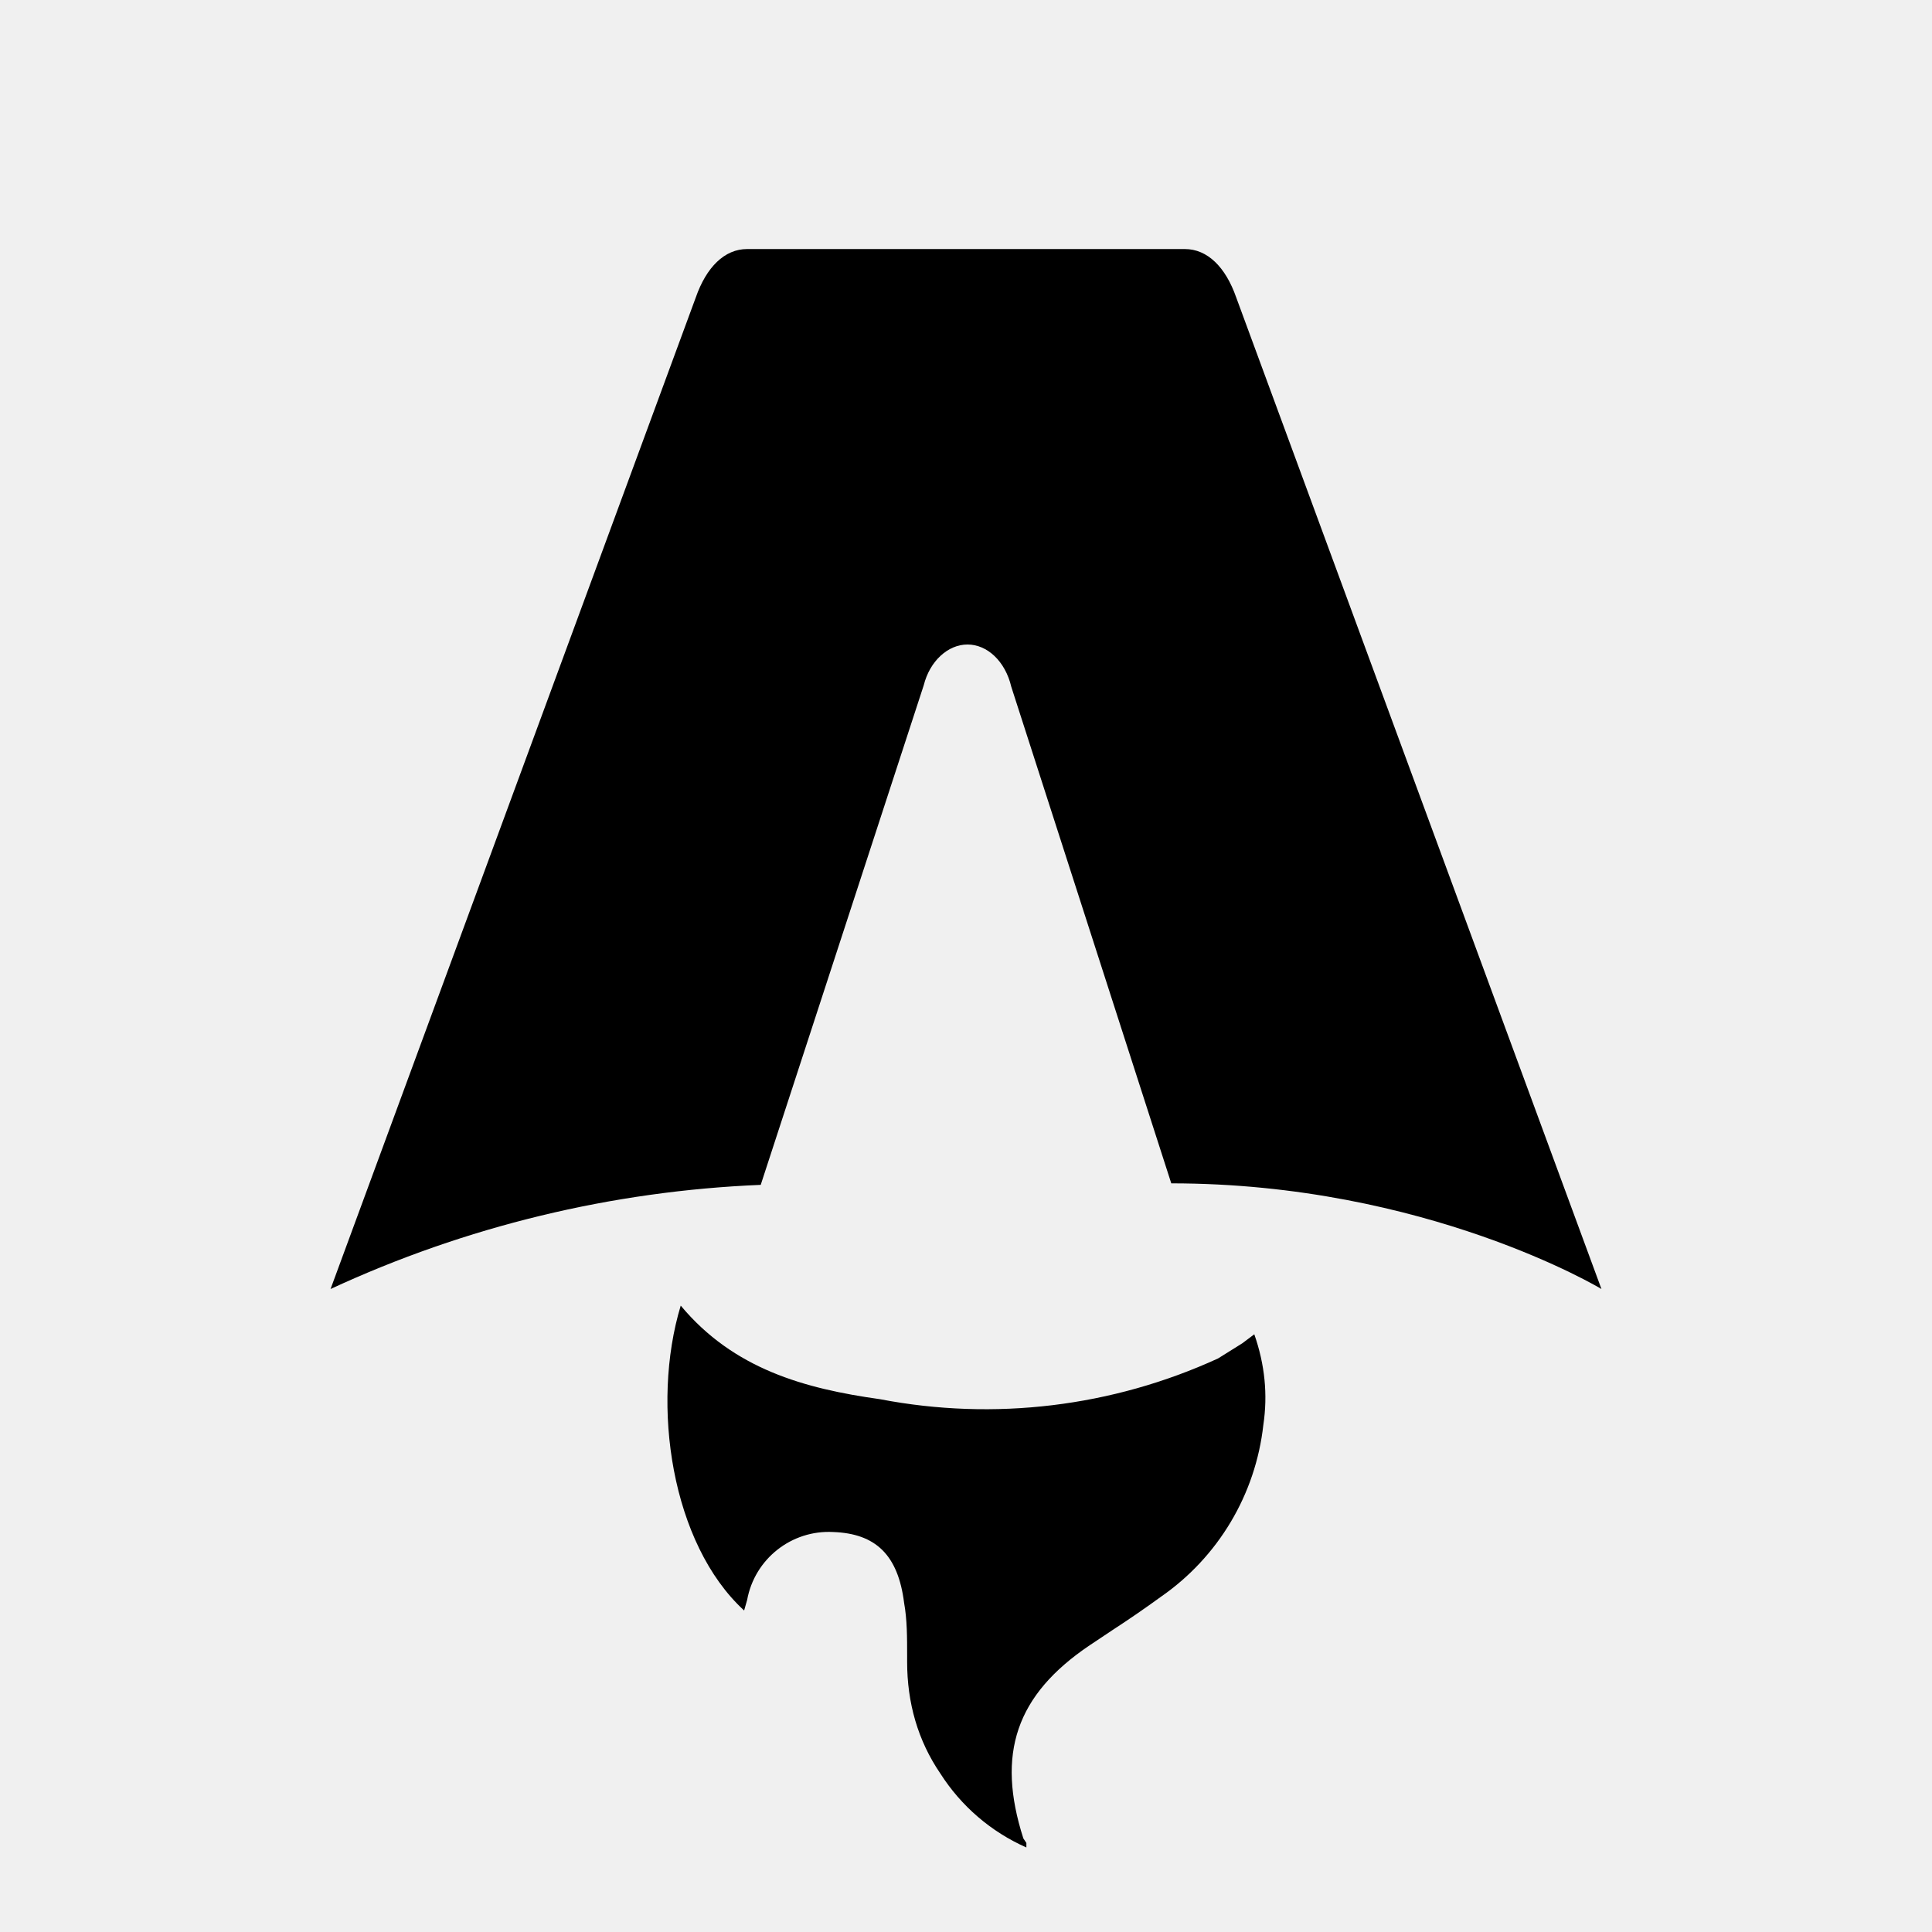
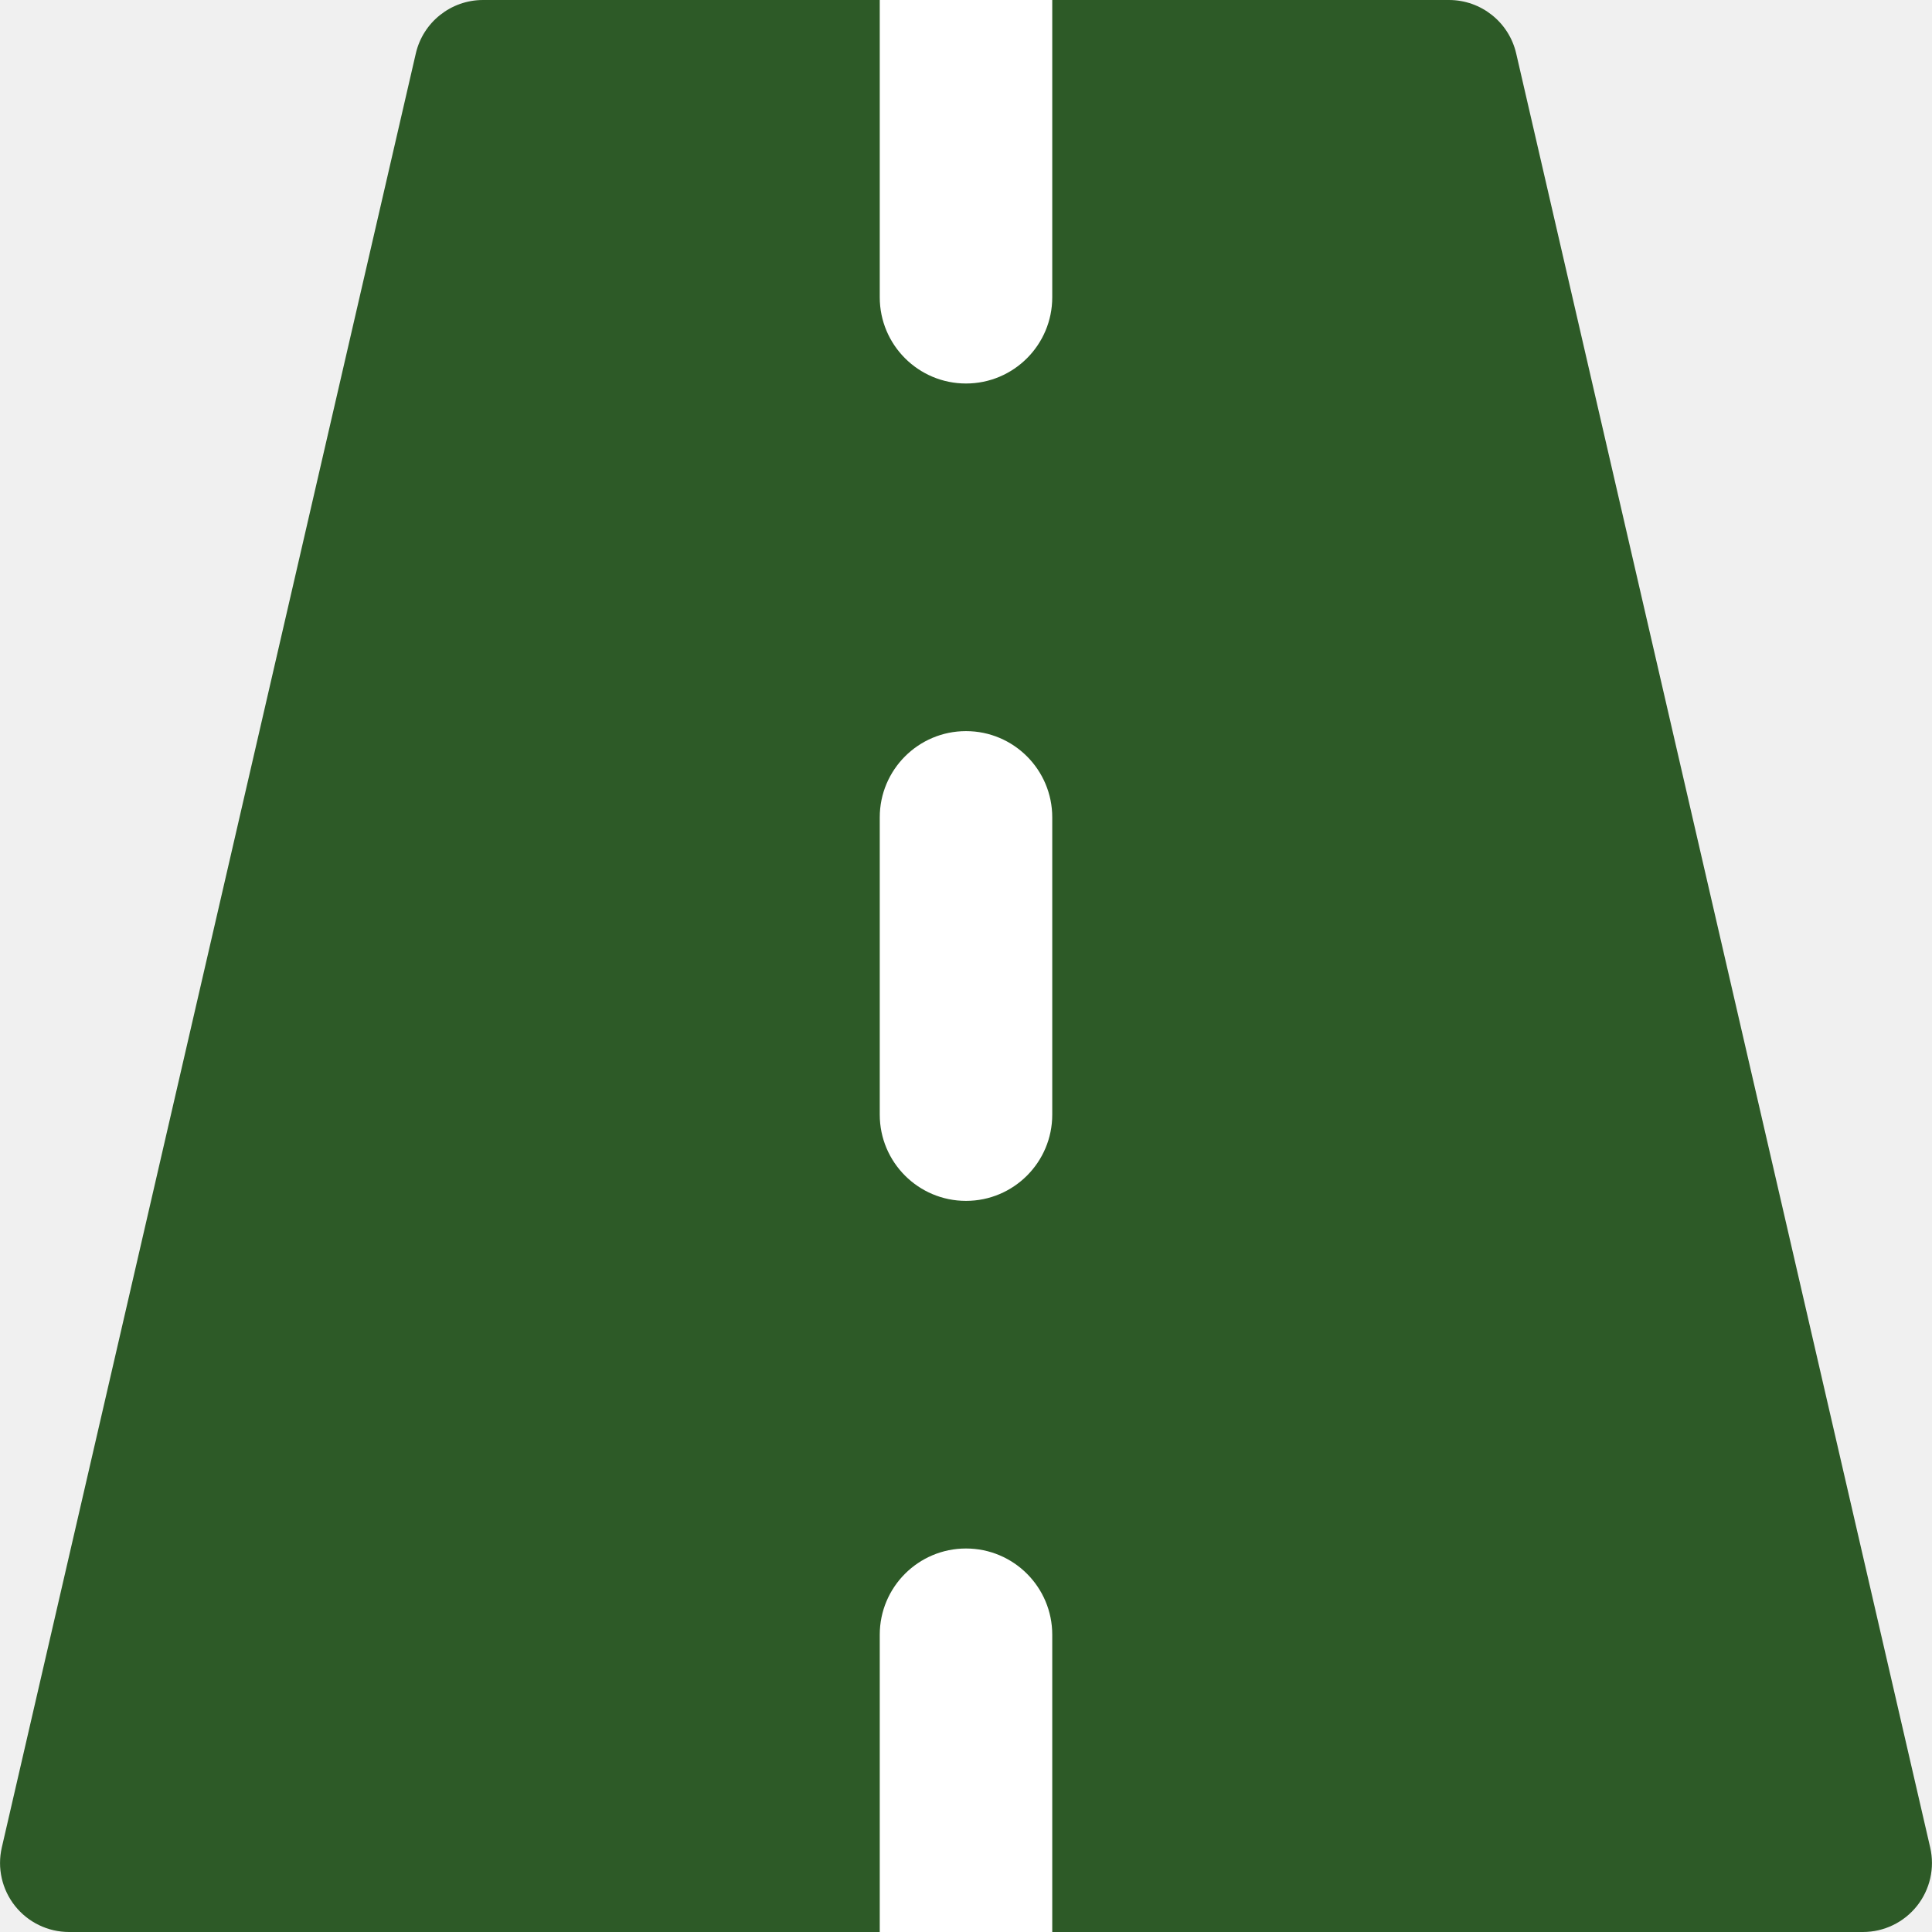
- <svg xmlns="http://www.w3.org/2000/svg" fill="none" viewBox="0 0 128 128">
-   <path d="M50.4 78.5a75.1 75.1 0 0 0-28.5 6.9l24.2-65.7c.7-2 1.9-3.2 3.4-3.2h29c1.5 0 2.7 1.2 3.4 3.2l24.2 65.7s-11.6-7-28.5-7L67 45.5c-.4-1.7-1.6-2.8-2.9-2.8-1.3 0-2.5 1.1-2.9 2.7L50.4 78.5Zm-1.1 28.2Zm-4.2-20.2c-2 6.6-.6 15.8 4.2 20.2a17.5 17.5 0 0 1 .2-.7 5.5 5.5 0 0 1 5.7-4.5c2.8.1 4.3 1.5 4.7 4.7.2 1.1.2 2.3.2 3.5v.4c0 2.7.7 5.2 2.2 7.4a13 13 0 0 0 5.7 4.9v-.3l-.2-.3c-1.8-5.6-.5-9.5 4.4-12.8l1.5-1a73 73 0 0 0 3.2-2.2 16 16 0 0 0 6.8-11.4c.3-2 .1-4-.6-6l-.8.6-1.6 1a37 37 0 0 1-22.4 2.7c-5-.7-9.7-2-13.2-6.2Z" />
-   <style>
-         path { fill: #000; }
-         @media (prefers-color-scheme: dark) {
-             path { fill: #FFF; }
-         }
-     </style>
+ <svg xmlns="http://www.w3.org/2000/svg" width="12" height="12" viewBox="0 0 14 14">
+   <g fill="none">
+     <path fill="#2d5a27" d="M3.5 0a.5.5 0 0 0-.487.388l-3 13A.5.5 0 0 0 .5 14h13a.5.5 0 0 0 .487-.612l-3-13A.5.5 0 0 0 10.5 0z" />
+     <path fill="#fff" fill-rule="evenodd" d="M7.625 14h-1.25v-2.154a.625.625 0 0 1 1.25 0zm0-14h-1.25v2.154a.625.625 0 0 0 1.25 0zm0 5.923a.625.625 0 0 0-1.25 0v2.154a.625.625 0 1 0 1.25 0z" clip-rule="evenodd" />
+   </g>
</svg>
